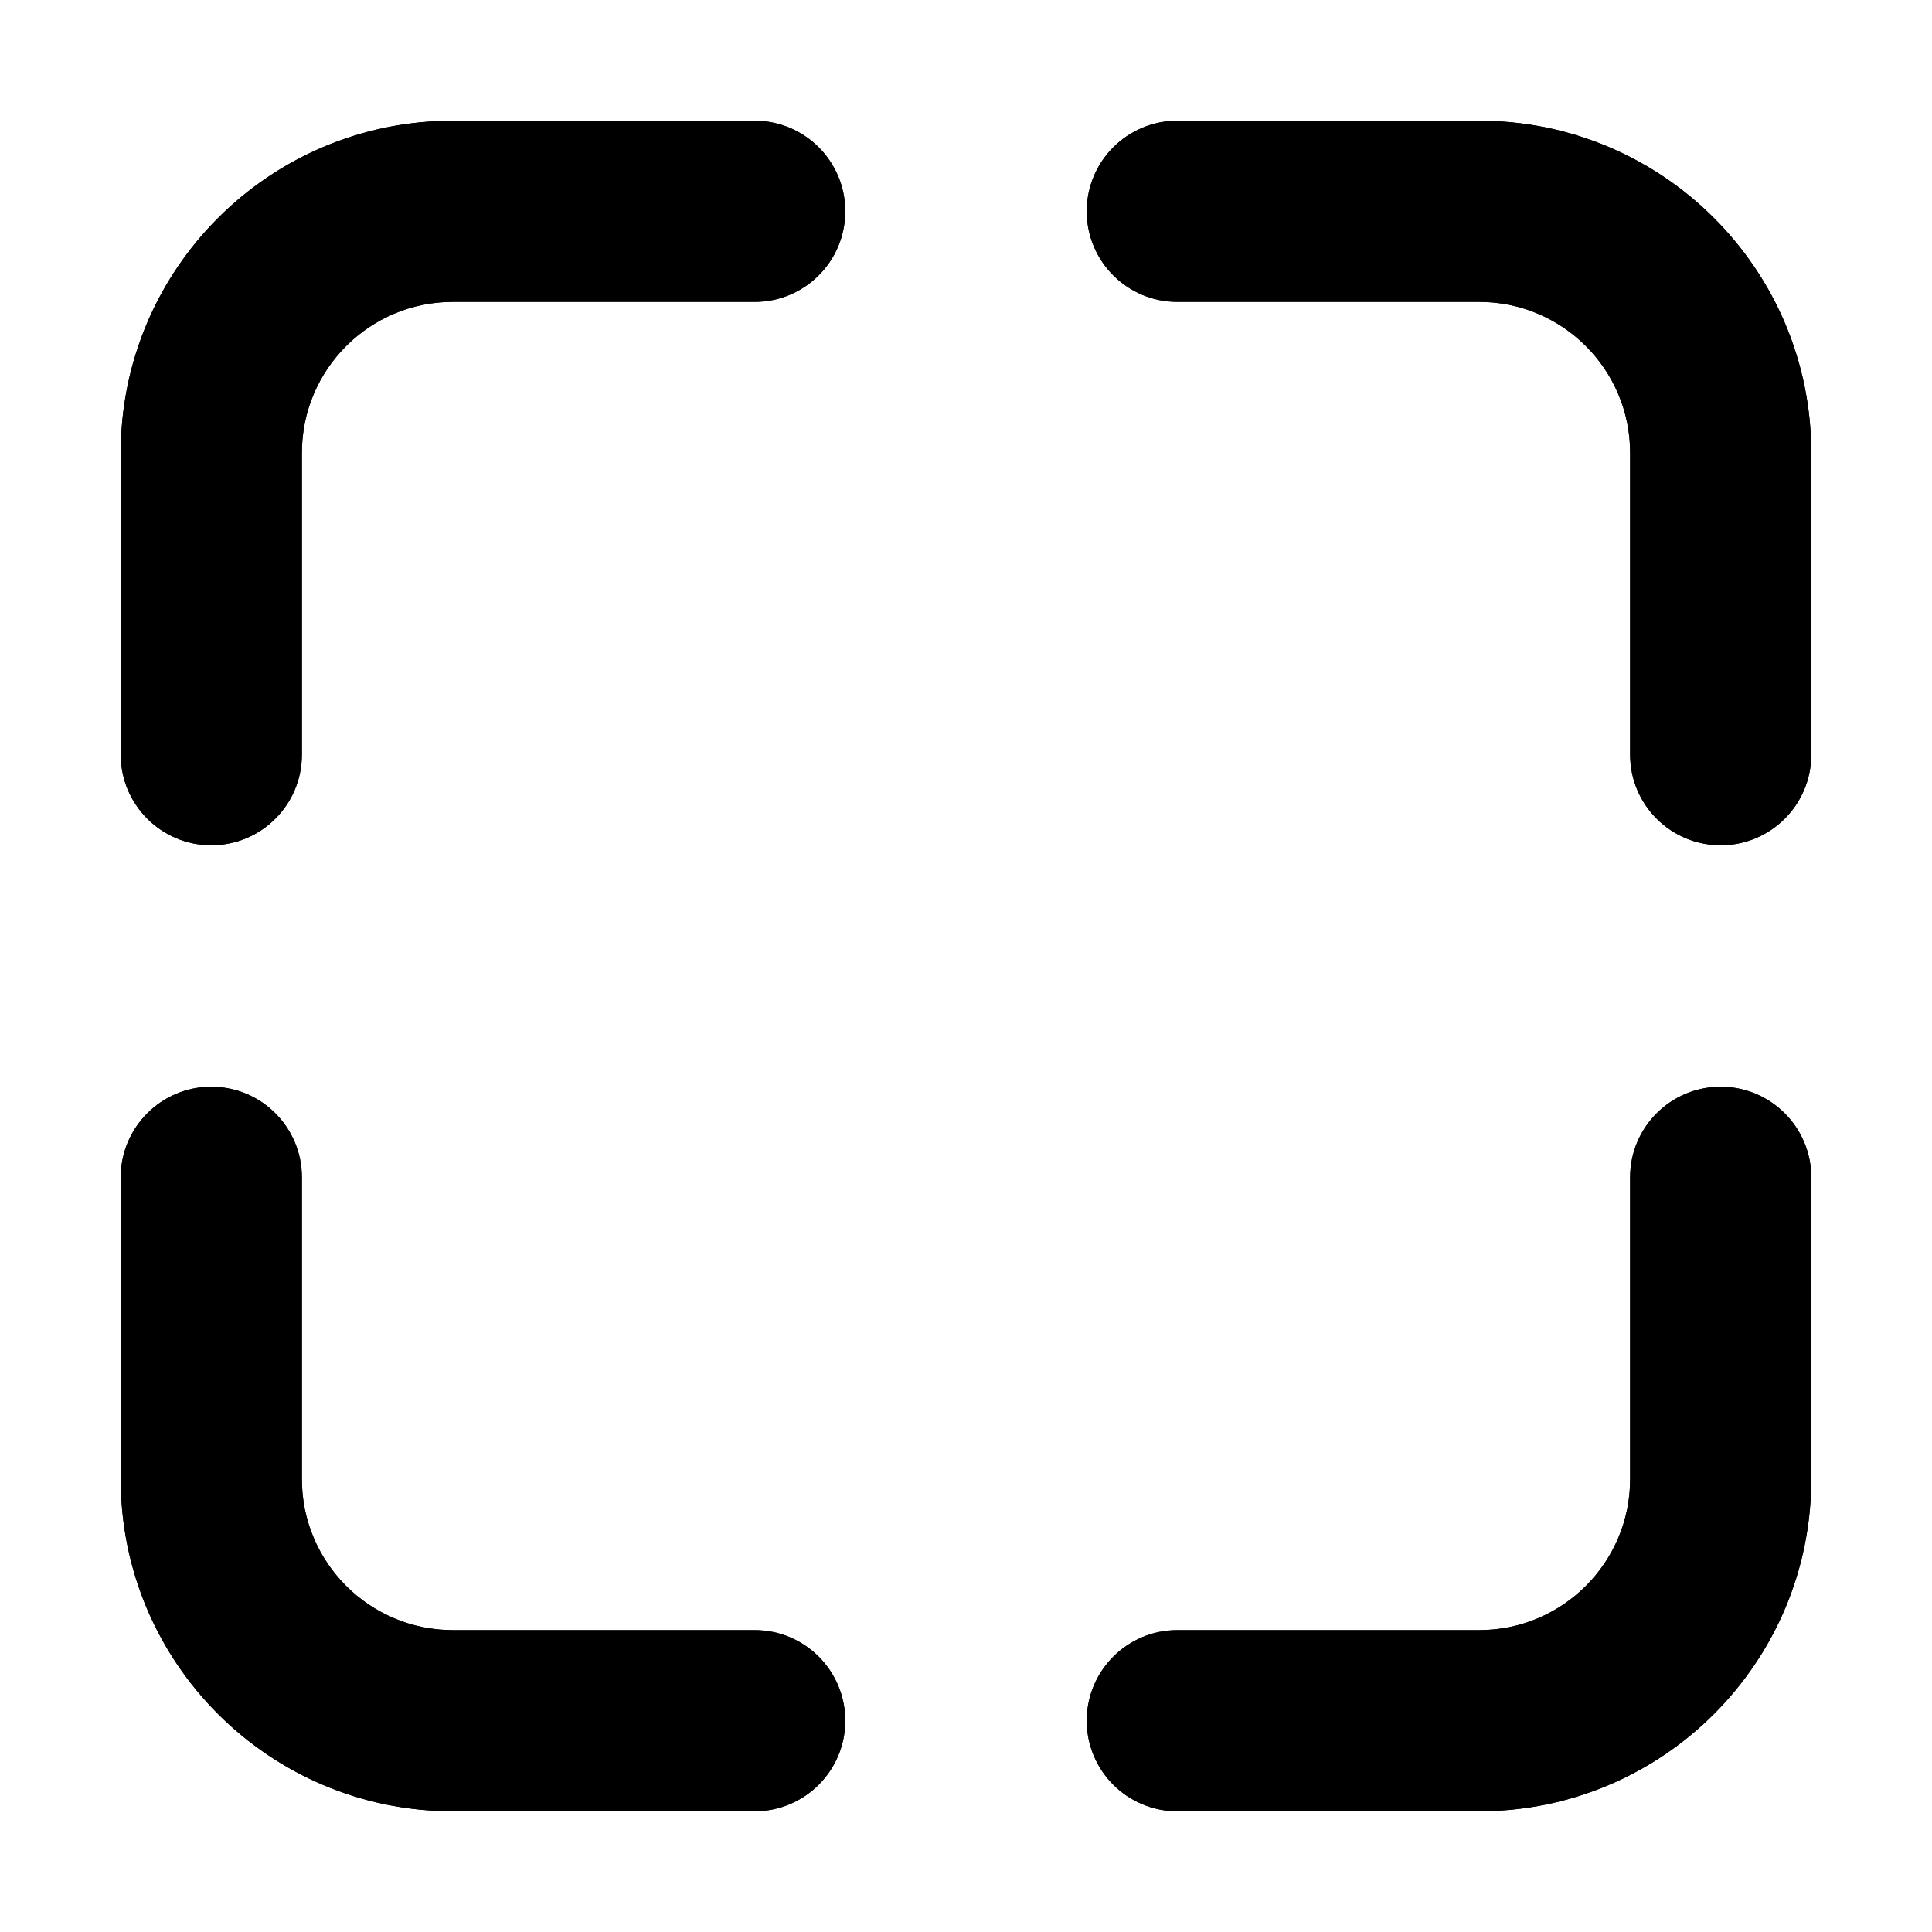
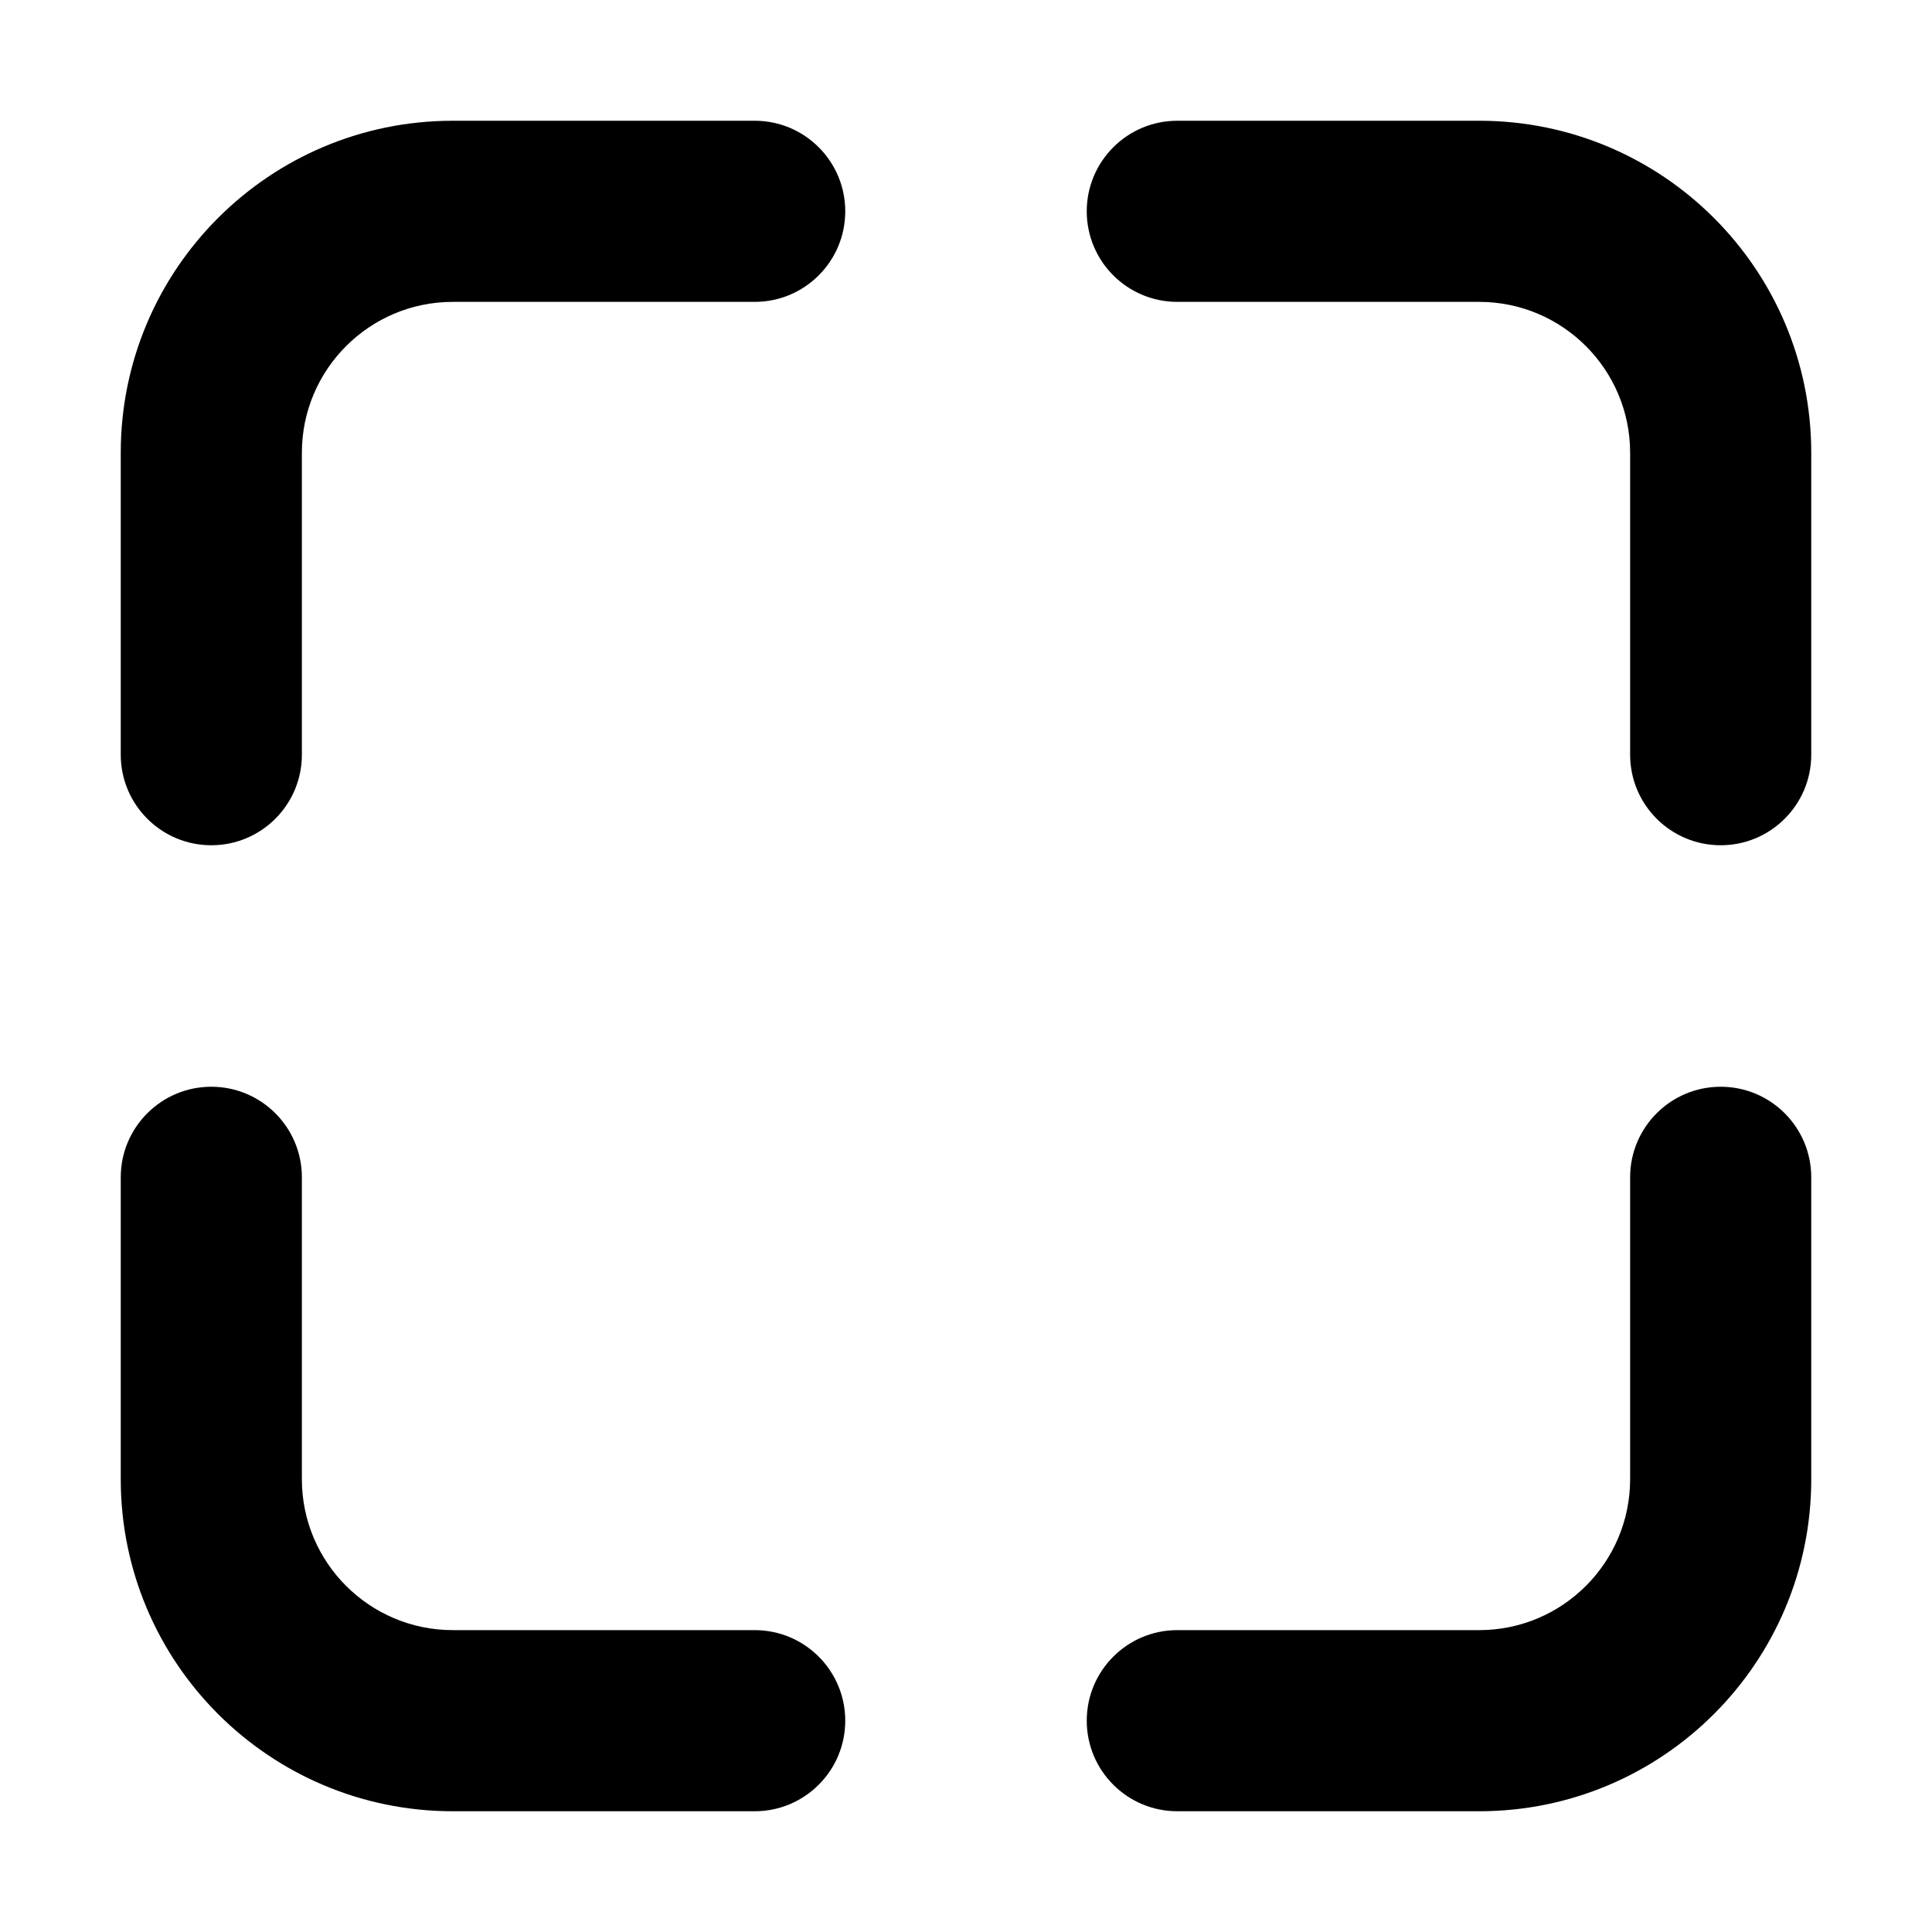
<svg xmlns="http://www.w3.org/2000/svg" fill="currentColor" class="ai" viewBox="0 0 16 16">
-   <path fill-rule="evenodd" d="M2.5 3.75c0-.69.56-1.25 1.25-1.25h2.5a.75.75 0 0 0 0-1.5h-2.5A2.75 2.75 0 0 0 1 3.75v2.5a.75.75 0 0 0 1.5 0zm9.75-1.25c.69 0 1.25.56 1.25 1.25v2.5a.75.75 0 0 0 1.5 0v-2.5A2.75 2.75 0 0 0 12.25 1h-2.5a.75.75 0 0 0 0 1.5zM2.5 12.25c0 .69.56 1.25 1.25 1.25h2.5a.75.75 0 0 1 0 1.5h-2.5A2.75 2.75 0 0 1 1 12.25v-2.5a.75.75 0 0 1 1.5 0zm11 0c0 .69-.56 1.25-1.25 1.25h-2.5a.75.75 0 0 0 0 1.5h2.5A2.75 2.75 0 0 0 15 12.25v-2.5a.75.75 0 0 0-1.5 0z" />
  <path d="M2.5 3.75c0-.69.56-1.25 1.25-1.25h2.5a.75.75 0 0 0 0-1.5h-2.5A2.75 2.75 0 0 0 1 3.75v2.5a.75.75 0 0 0 1.5 0zm9.75-1.25c.69 0 1.25.56 1.25 1.25v2.5a.75.75 0 0 0 1.5 0v-2.5A2.75 2.75 0 0 0 12.25 1h-2.5a.75.75 0 0 0 0 1.5zM2.5 12.25c0 .69.56 1.25 1.25 1.25h2.5a.75.75 0 0 1 0 1.5h-2.5A2.75 2.75 0 0 1 1 12.25v-2.5a.75.75 0 0 1 1.5 0zm11 0c0 .69-.56 1.25-1.25 1.25h-2.5a.75.75 0 0 0 0 1.5h2.5A2.75 2.75 0 0 0 15 12.25v-2.5a.75.75 0 0 0-1.5 0z" />
</svg>
